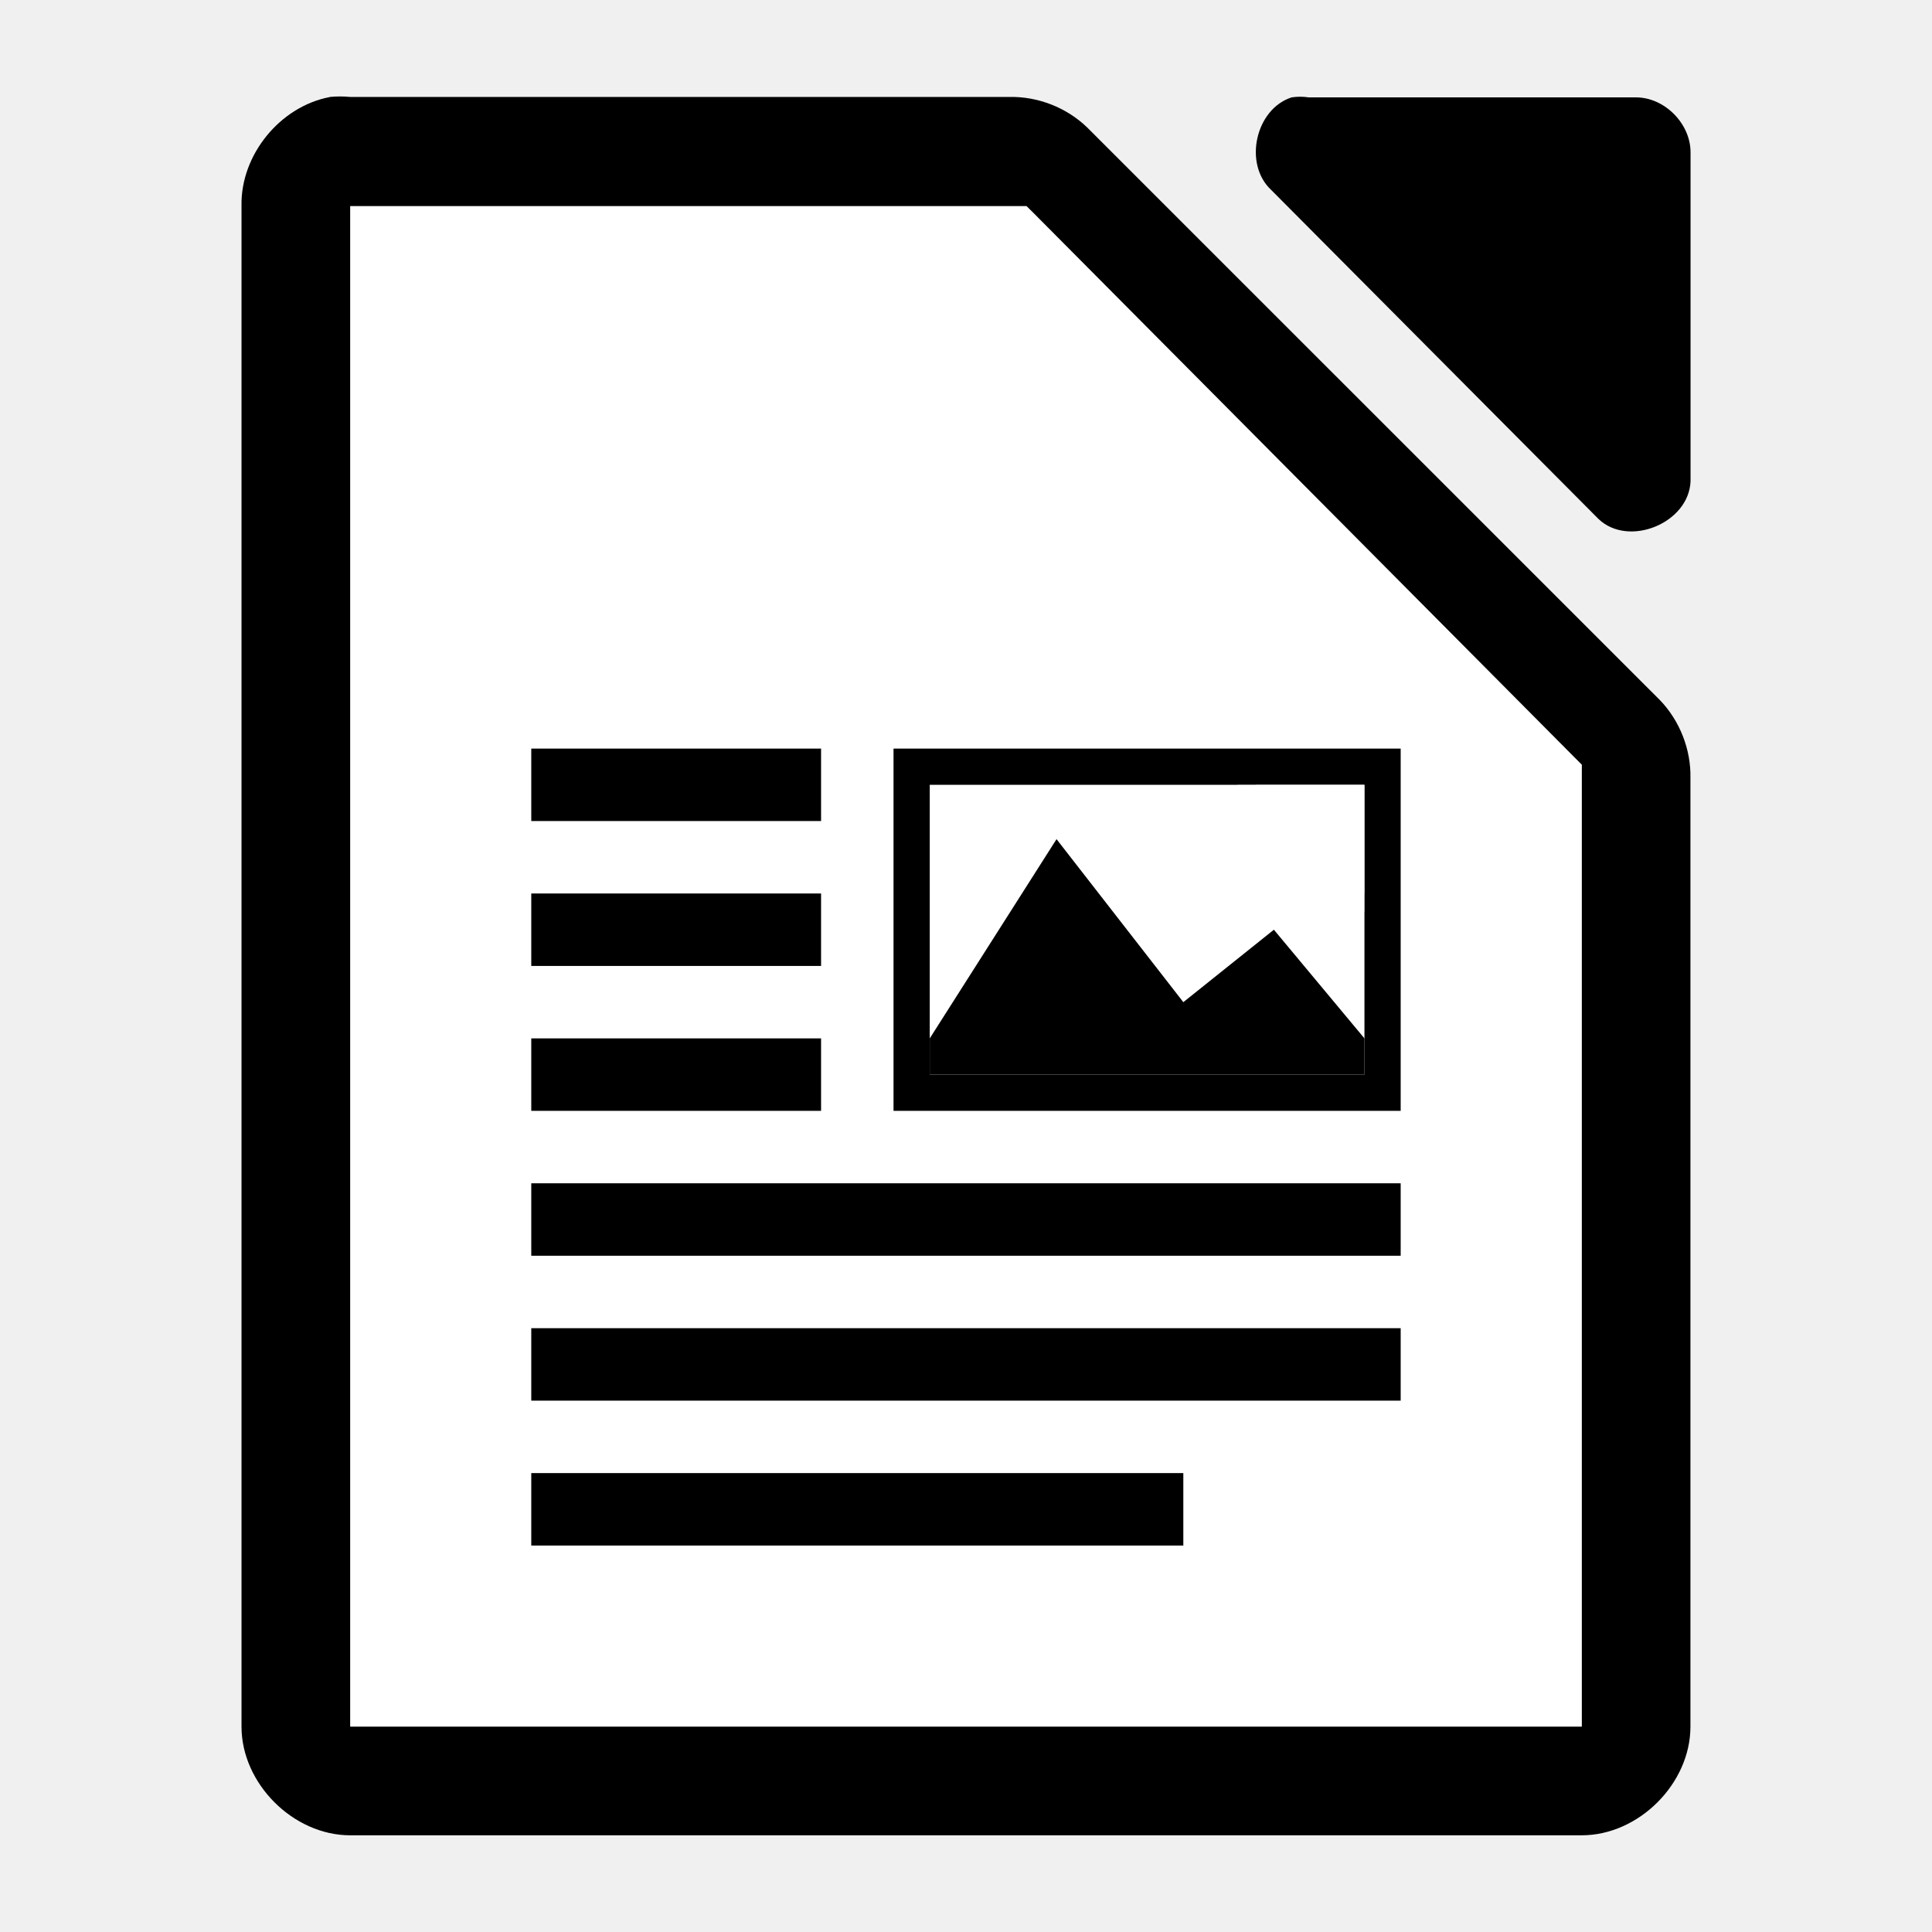
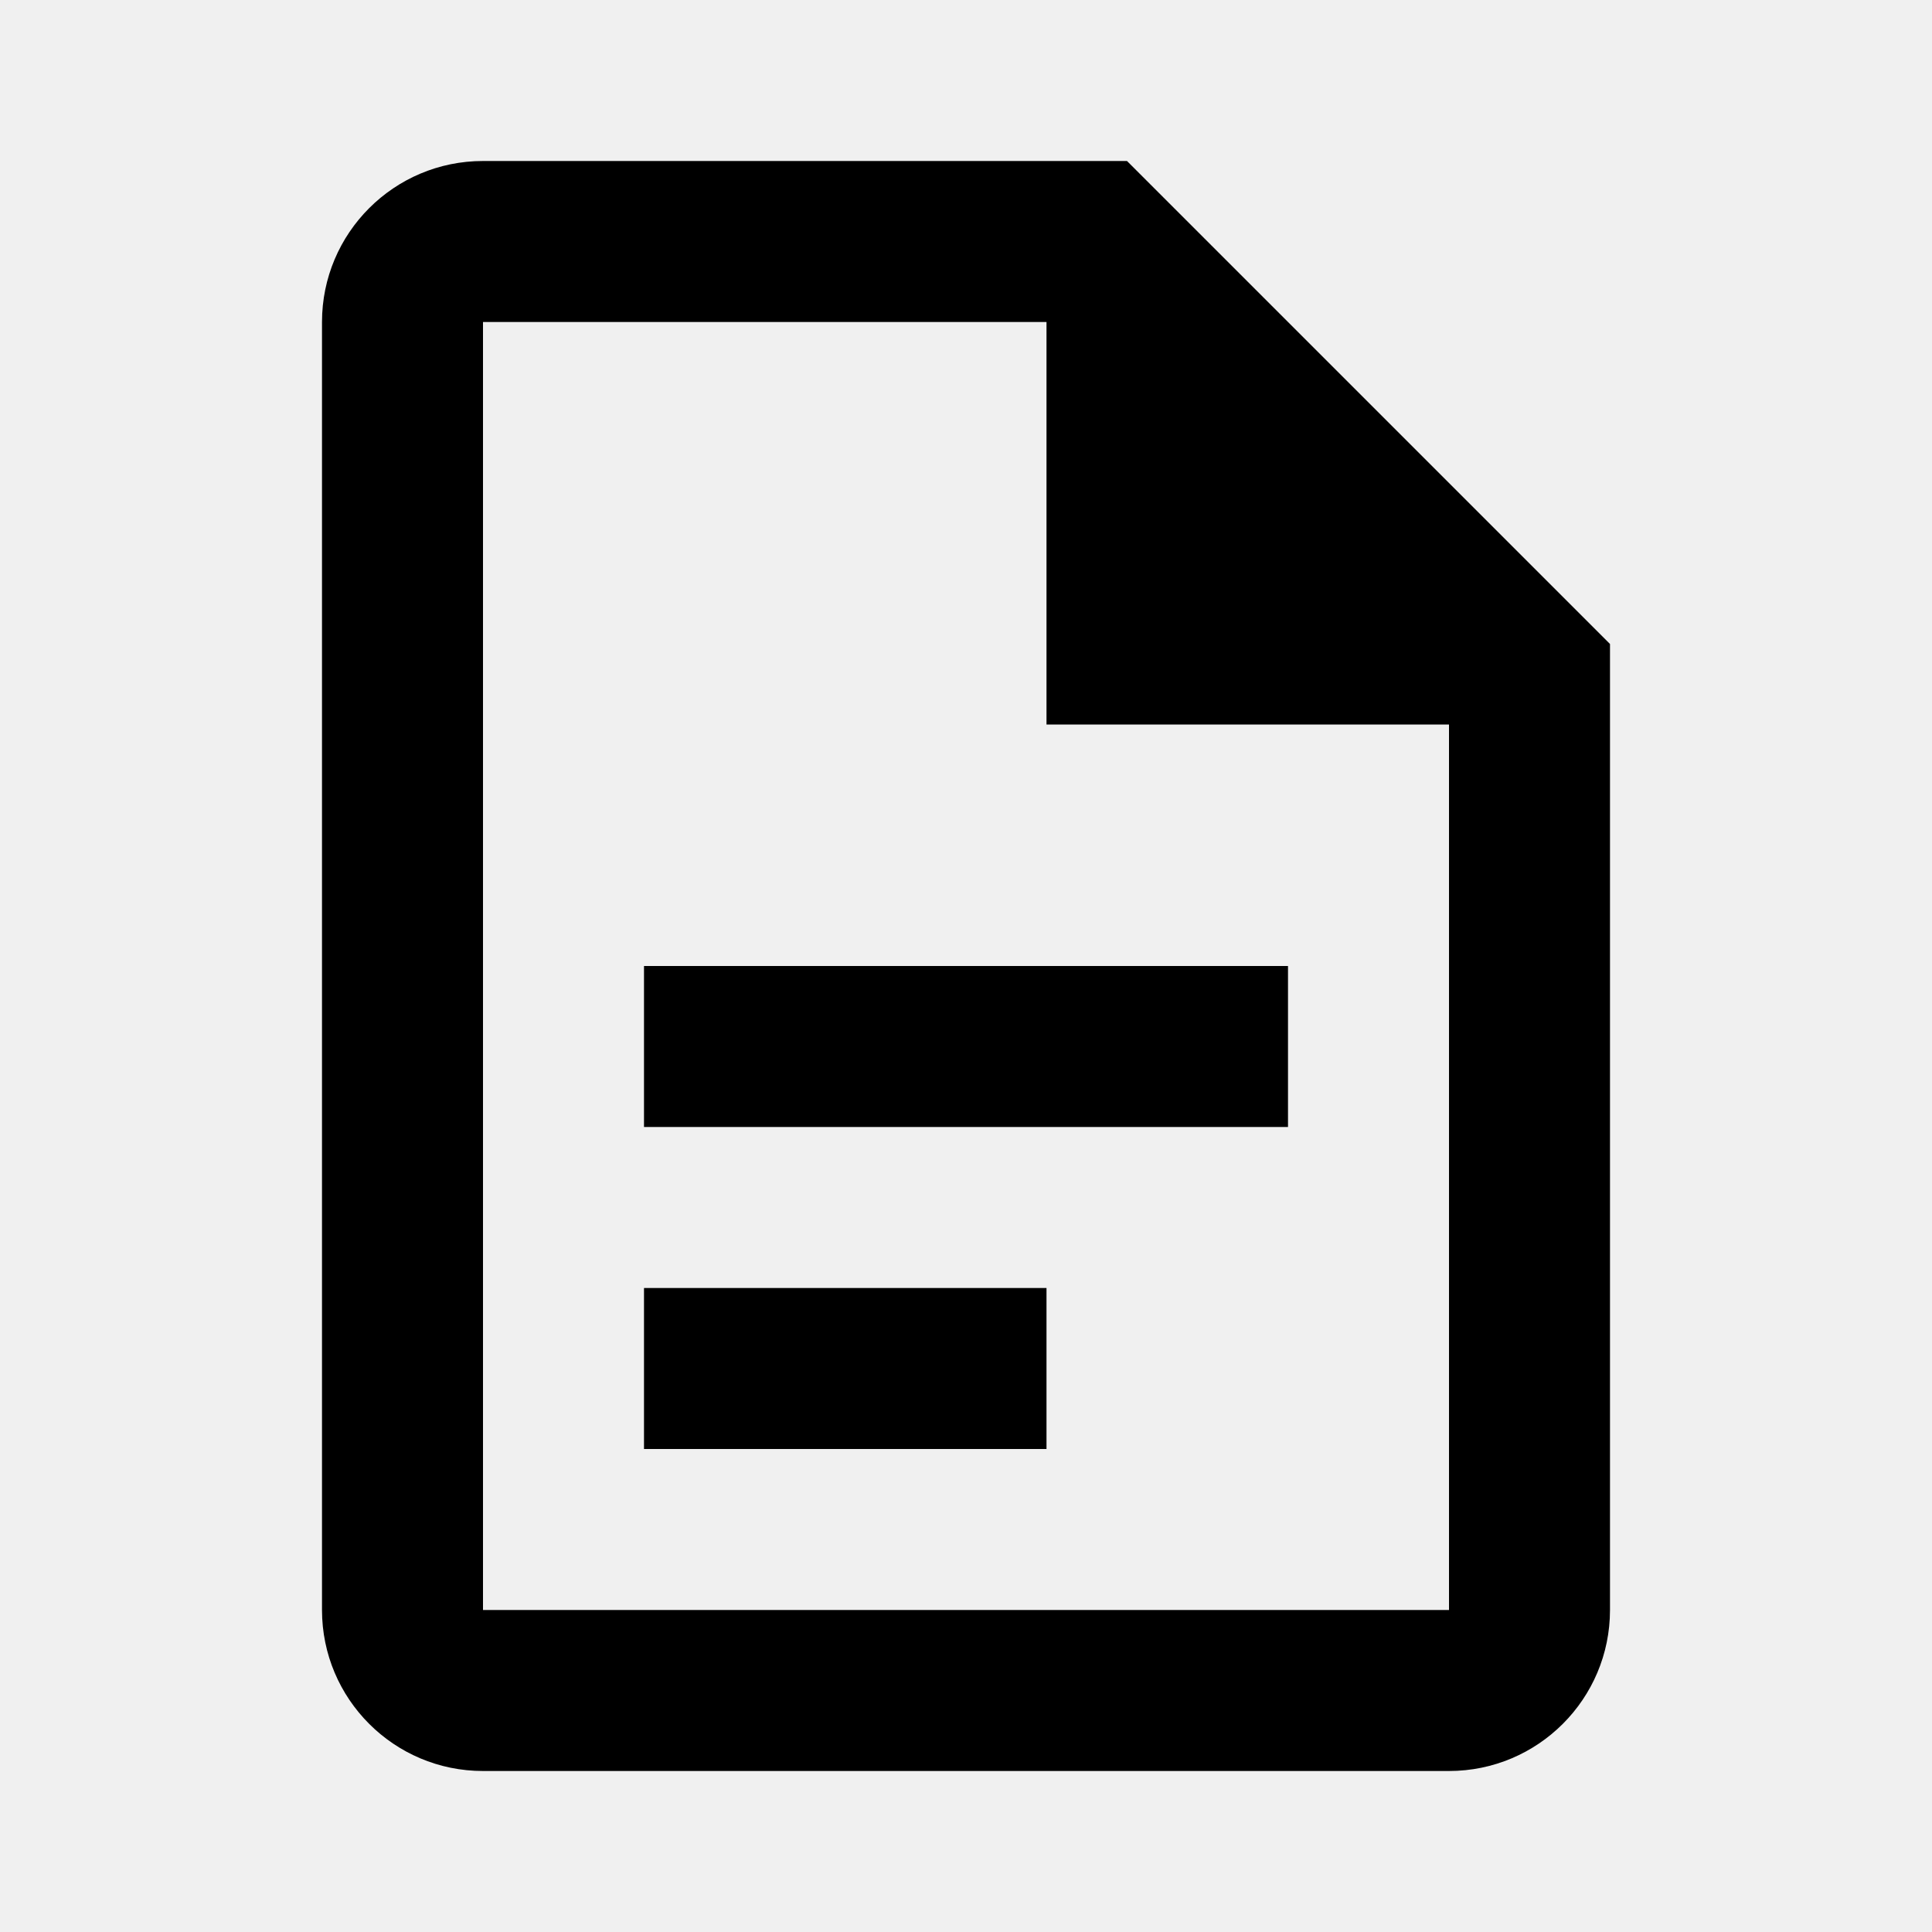
- <svg xmlns="http://www.w3.org/2000/svg" xmlns:xlink="http://www.w3.org/1999/xlink" version="1.1" width="24" height="24" id="svg7287" style="display:inline;opacity:1">
-   <defs id="defs7289">
-     <linearGradient id="linearGradient13214">
-       <stop offset="0" style="stop-color:#000000;stop-opacity:1;opacity:1" id="stop13216" />
-       <stop offset="1" style="stop-color:#000000;stop-opacity:1;opacity:1" id="stop13218" />
-     </linearGradient>
-     <linearGradient gradientUnits="userSpaceOnUse" xlink:href="#linearGradient10501-8-62" id="linearGradient14003" y2="-802.638" x2="215" y1="-824.638" x1="215" />
-     <linearGradient id="linearGradient10501-8-62">
-       <stop offset="0" style="stop-color:#000000;stop-opacity:1;opacity:1" id="stop10503-6-7" />
-       <stop offset="1" style="stop-color:#000000;stop-opacity:1;opacity:1" id="stop10505-6-8" />
-     </linearGradient>
-     <linearGradient gradientUnits="userSpaceOnUse" xlink:href="#linearGradient10501-8-62" id="linearGradient13991" y2="-802.638" x2="215" y1="-824.638" x1="215" />
-     <linearGradient gradientUnits="userSpaceOnUse" xlink:href="#linearGradient10501-8-62" id="linearGradient13993" y2="-802.638" x2="215" y1="-824.638" x1="215" />
-     <linearGradient gradientUnits="userSpaceOnUse" xlink:href="#linearGradient10501-8-62" id="linearGradient13995" y2="-802.638" x2="215" y1="-824.638" x1="215" />
-     <linearGradient gradientUnits="userSpaceOnUse" xlink:href="#linearGradient10501-8-62" id="linearGradient13997" y2="-802.638" x2="215" y1="-824.638" x1="215" />
-     <linearGradient gradientUnits="userSpaceOnUse" xlink:href="#linearGradient10501-8-62" id="linearGradient13999" y2="-802.638" x2="215" y1="-824.638" x1="215" />
-     <linearGradient gradientUnits="userSpaceOnUse" xlink:href="#linearGradient10501-8-62" id="linearGradient14001" y2="-802.638" x2="215" y1="-824.638" x1="215" />
-     <linearGradient gradientTransform="matrix(1.55551,0,0,1.66668,-110.991,476.437)" gradientUnits="userSpaceOnUse" xlink:href="#linearGradient10501-8-62" id="linearGradient13985" y2="-766.668" x2="208.969" y1="-780.607" x1="208.969" />
-     <linearGradient gradientTransform="matrix(1.5,0,0,1.33334,-107,-48.1185)" gradientUnits="userSpaceOnUse" xlink:href="#linearGradient9364-1" id="linearGradient13987" y2="-578.638" x2="230" y1="-581.638" x1="230" />
-     <linearGradient id="linearGradient9364-1">
-       <stop offset="0" style="stop-color:#ffffff;stop-opacity:1;opacity:1" id="stop9366-0" />
-       <stop offset="1" style="stop-color:#ffffff;stop-opacity:1;opacity:1" id="stop9368-84" />
-     </linearGradient>
-     <linearGradient gradientTransform="matrix(1.49995,0,0,1.53335,-291.484,-2621.97)" gradientUnits="userSpaceOnUse" xlink:href="#linearGradient10292-3" id="linearGradient13989" y2="1178" x2="345" y1="1173" x1="345" />
-     <linearGradient id="linearGradient10292-3">
-       <stop offset="0" style="stop-color:#000000;stop-opacity:1;opacity:1" id="stop10294-6" />
-       <stop offset="1" style="stop-color:#000000;stop-opacity:1;opacity:1" id="stop10296-0" />
-     </linearGradient>
-     <linearGradient gradientTransform="matrix(0.6750031,0,0,0.6750031,-136.0505,530.8326)" gradientUnits="userSpaceOnUse" xlink:href="#linearGradient15606-1-7" id="linearGradient44057" y2="-781.623" x2="209.062" y1="-765.461" x1="209.062" />
-     <linearGradient id="linearGradient15606-1-7">
-       <stop offset="0" style="stop-color:#ffffff;stop-opacity:0.588;opacity:1" id="stop15608-0-2" />
-       <stop offset="1" style="stop-color:#ffffff;stop-opacity:0.863;opacity:1" id="stop15610-5-2" />
-     </linearGradient>
-     <linearGradient gradientTransform="matrix(1.346464,0,0,1.352103,-390.622,-326.1511)" gradientUnits="userSpaceOnUse" xlink:href="#linearGradient10286-3-6" id="linearGradient44060" y2="243.139" x2="294.418" y1="256.581" x1="294.343" />
-     <linearGradient id="linearGradient10286-3-6">
-       <stop offset="0" style="stop-color:#ffffff;stop-opacity:1;opacity:1" id="stop10288-8-1" />
-       <stop offset="1" style="stop-color:#ffffff;stop-opacity:1;opacity:1" id="stop10290-7-0" />
-     </linearGradient>
-     <linearGradient gradientUnits="userSpaceOnUse" xlink:href="#linearGradient10292-9-2-6-6-6" id="linearGradient13979-4" y2="992.375" x2="110.969" y1="976.3" x1="110.969" />
-     <linearGradient id="linearGradient10292-9-2-6-6-6">
-       <stop offset="0" style="stop-color:#000000;stop-opacity:1;opacity:1" id="stop10294-9-9-7-8-1" />
-       <stop offset="1" style="stop-color:#000000;stop-opacity:1;opacity:1" id="stop10296-6-6-7-4-5" />
-     </linearGradient>
-     <linearGradient gradientTransform="matrix(1,0,0,1.00011,0,-0.10551)" gradientUnits="userSpaceOnUse" xlink:href="#linearGradient9334-58" id="linearGradient13975-6" y2="991.875" x2="111" y1="976.3" x1="110.969" />
-     <linearGradient id="linearGradient9334-58">
-       <stop offset="0" style="stop-color:#000000;stop-opacity:1;opacity:1" id="stop9336-32" />
-       <stop offset="1" style="stop-color:#000000;stop-opacity:1;opacity:1" id="stop9338-8" />
-     </linearGradient>
-     <linearGradient gradientTransform="matrix(1.00399,0,0,1.00959,-1.1658,-9.36636)" gradientUnits="userSpaceOnUse" xlink:href="#linearGradient9334-58" id="linearGradient6258" y2="992.375" x2="110.969" y1="976.3" x1="110.969" />
-     <linearGradient gradientUnits="userSpaceOnUse" xlink:href="#linearGradient13214" id="linearGradient3181" y2="-848.638" x2="475" y1="-895.638" x1="475" />
-     <linearGradient y2="-848.638" x2="475" y1="-895.638" x1="475" gradientUnits="userSpaceOnUse" id="linearGradient4083" xlink:href="#linearGradient13214" />
-     <filter id="filter4111" style="color-interpolation-filters:sRGB;;opacity:1">
-       <feColorMatrix id="feColorMatrix4109" values="0.21 0.72 0.072 0 0 0.21 0.72 0.072 0 0 0.21 0.72 0.072 0 0 0 0 0 1 0 " />
-     </filter>
-     <filter id="filter4115" style="color-interpolation-filters:sRGB;;opacity:1">
-       <feColorMatrix id="feColorMatrix4113" values="0.21 0.72 0.072 0 0 0.21 0.72 0.072 0 0 0.21 0.72 0.072 0 0 0 0 0 1 0 " />
-     </filter>
-     <filter id="filter4119" style="color-interpolation-filters:sRGB;;opacity:1">
-       <feColorMatrix id="feColorMatrix4117" values="0.21 0.72 0.072 0 0 0.21 0.72 0.072 0 0 0.21 0.72 0.072 0 0 0 0 0 1 0 " />
-     </filter>
-     <filter id="filter4123" style="color-interpolation-filters:sRGB;;opacity:1">
-       <feColorMatrix id="feColorMatrix4121" values="0.21 0.72 0.072 0 0 0.21 0.72 0.072 0 0 0.21 0.72 0.072 0 0 0 0 0 1 0 " />
-     </filter>
-     <filter id="filter4127" style="color-interpolation-filters:sRGB;;opacity:1">
-       <feColorMatrix id="feColorMatrix4125" values="0.21 0.72 0.072 0 0 0.21 0.72 0.072 0 0 0.21 0.72 0.072 0 0 0 0 0 1 0 " />
-     </filter>
-     <linearGradient y2="-848.638" x2="475" y1="-895.638" x1="475" gradientUnits="userSpaceOnUse" id="linearGradient4083-328" xlink:href="#linearGradient13214-160" />
-     <linearGradient id="linearGradient13214-160">
-       <stop offset="0" style="stop-color:#000000;stop-opacity:1;opacity:1" id="stop136" />
-       <stop offset="1" style="stop-color:#000000;stop-opacity:1;opacity:1" id="stop138" />
-     </linearGradient>
-     <linearGradient gradientUnits="userSpaceOnUse" xlink:href="#linearGradient10292-9-2-6-6-6-790" id="linearGradient13979-4-857" y2="992.375" x2="110.969" y1="976.3" x1="110.969" />
-     <linearGradient id="linearGradient10292-9-2-6-6-6-790">
-       <stop offset="0" style="stop-color:#000000;stop-opacity:1;opacity:1" id="stop142" />
-       <stop offset="1" style="stop-color:#000000;stop-opacity:1;opacity:1" id="stop144" />
-     </linearGradient>
-     <linearGradient gradientTransform="matrix(1,0,0,1.00011,0,-0.10551)" gradientUnits="userSpaceOnUse" xlink:href="#linearGradient9334-58-25" id="linearGradient13975-6-824" y2="991.875" x2="111" y1="976.3" x1="110.969" />
-     <linearGradient id="linearGradient9334-58-25">
-       <stop offset="0" style="stop-color:#000000;stop-opacity:1;opacity:1" id="stop148" />
-       <stop offset="1" style="stop-color:#000000;stop-opacity:1;opacity:1" id="stop150" />
-     </linearGradient>
-     <linearGradient gradientTransform="matrix(1.00399,0,0,1.00959,-1.1658,-9.36636)" gradientUnits="userSpaceOnUse" xlink:href="#linearGradient9334-58-199" id="linearGradient6258-497" y2="992.375" x2="110.969" y1="976.3" x1="110.969" />
-     <linearGradient id="linearGradient9334-58-199">
-       <stop offset="0" style="stop-color:#000000;stop-opacity:1;opacity:1" id="stop154" />
-       <stop offset="1" style="stop-color:#000000;stop-opacity:1;opacity:1" id="stop156" />
-     </linearGradient>
-     <linearGradient gradientTransform="matrix(1.346464,0,0,1.352103,-390.622,-326.1511)" gradientUnits="userSpaceOnUse" xlink:href="#linearGradient10286-3-6-117" id="linearGradient44060-778" y2="243.139" x2="294.418" y1="256.581" x1="294.343" />
-     <linearGradient id="linearGradient10286-3-6-117">
-       <stop offset="0" style="stop-color:#ffffff;stop-opacity:1;opacity:1" id="stop160" />
-       <stop offset="1" style="stop-color:#ffffff;stop-opacity:1;opacity:1" id="stop162" />
-     </linearGradient>
-     <linearGradient gradientTransform="matrix(0.6750031,0,0,0.6750031,-136.0505,530.8326)" gradientUnits="userSpaceOnUse" xlink:href="#linearGradient15606-1-7-744" id="linearGradient44057-256" y2="-781.623" x2="209.062" y1="-765.461" x1="209.062" />
-     <linearGradient id="linearGradient15606-1-7-744">
-       <stop offset="0" style="stop-color:#ffffff;stop-opacity:0.588;opacity:1" id="stop166" />
-       <stop offset="1" style="stop-color:#ffffff;stop-opacity:0.863;opacity:1" id="stop168" />
-     </linearGradient>
-     <linearGradient gradientTransform="matrix(1.55551,0,0,1.66668,-110.991,476.437)" gradientUnits="userSpaceOnUse" xlink:href="#linearGradient10501-8-62-421" id="linearGradient13985-453" y2="-766.668" x2="208.969" y1="-780.607" x1="208.969" />
-     <linearGradient id="linearGradient10501-8-62-421">
-       <stop offset="0" style="stop-color:#000000;stop-opacity:1;opacity:1" id="stop172" />
-       <stop offset="1" style="stop-color:#000000;stop-opacity:1;opacity:1" id="stop174" />
-     </linearGradient>
-     <linearGradient gradientTransform="matrix(1.5,0,0,1.33334,-107,-48.1185)" gradientUnits="userSpaceOnUse" xlink:href="#linearGradient9364-1-405" id="linearGradient13987-397" y2="-578.638" x2="230" y1="-581.638" x1="230" />
-     <linearGradient id="linearGradient9364-1-405">
-       <stop offset="0" style="stop-color:#ffffff;stop-opacity:1;opacity:1" id="stop178" />
-       <stop offset="1" style="stop-color:#ffffff;stop-opacity:1;opacity:1" id="stop180" />
-     </linearGradient>
-     <linearGradient gradientTransform="matrix(1.49995,0,0,1.53335,-291.484,-2621.97)" gradientUnits="userSpaceOnUse" xlink:href="#linearGradient10292-3-709" id="linearGradient13989-94" y2="1178" x2="345" y1="1173" x1="345" />
-     <linearGradient id="linearGradient10292-3-709">
-       <stop offset="0" style="stop-color:#000000;stop-opacity:1;opacity:1" id="stop184" />
-       <stop offset="1" style="stop-color:#000000;stop-opacity:1;opacity:1" id="stop186" />
-     </linearGradient>
-     <linearGradient gradientUnits="userSpaceOnUse" xlink:href="#linearGradient10501-8-62-639" id="linearGradient14003-180" y2="-802.638" x2="215" y1="-824.638" x1="215" />
-     <linearGradient id="linearGradient10501-8-62-639">
-       <stop offset="0" style="stop-color:#000000;stop-opacity:1;opacity:1" id="stop190" />
-       <stop offset="1" style="stop-color:#000000;stop-opacity:1;opacity:1" id="stop192" />
-     </linearGradient>
-     <linearGradient gradientUnits="userSpaceOnUse" xlink:href="#linearGradient10501-8-62-310" id="linearGradient13991-201" y2="-802.638" x2="215" y1="-824.638" x1="215" />
-     <linearGradient id="linearGradient10501-8-62-310">
-       <stop offset="0" style="stop-color:#000000;stop-opacity:1;opacity:1" id="stop196" />
-       <stop offset="1" style="stop-color:#000000;stop-opacity:1;opacity:1" id="stop198" />
-     </linearGradient>
-     <linearGradient gradientUnits="userSpaceOnUse" xlink:href="#linearGradient10501-8-62-841" id="linearGradient13993-878" y2="-802.638" x2="215" y1="-824.638" x1="215" />
-     <linearGradient id="linearGradient10501-8-62-841">
-       <stop offset="0" style="stop-color:#000000;stop-opacity:1;opacity:1" id="stop202" />
-       <stop offset="1" style="stop-color:#000000;stop-opacity:1;opacity:1" id="stop204" />
-     </linearGradient>
-     <linearGradient gradientUnits="userSpaceOnUse" xlink:href="#linearGradient10501-8-62-710" id="linearGradient13995-60" y2="-802.638" x2="215" y1="-824.638" x1="215" />
-     <linearGradient id="linearGradient10501-8-62-710">
-       <stop offset="0" style="stop-color:#000000;stop-opacity:1;opacity:1" id="stop208" />
-       <stop offset="1" style="stop-color:#000000;stop-opacity:1;opacity:1" id="stop210" />
-     </linearGradient>
-     <linearGradient gradientUnits="userSpaceOnUse" xlink:href="#linearGradient10501-8-62-277" id="linearGradient13997-110" y2="-802.638" x2="215" y1="-824.638" x1="215" />
-     <linearGradient id="linearGradient10501-8-62-277">
-       <stop offset="0" style="stop-color:#000000;stop-opacity:1;opacity:1" id="stop214" />
-       <stop offset="1" style="stop-color:#000000;stop-opacity:1;opacity:1" id="stop216" />
-     </linearGradient>
-     <linearGradient gradientUnits="userSpaceOnUse" xlink:href="#linearGradient10501-8-62-482" id="linearGradient13999-808" y2="-802.638" x2="215" y1="-824.638" x1="215" />
-     <linearGradient id="linearGradient10501-8-62-482">
-       <stop offset="0" style="stop-color:#000000;stop-opacity:1;opacity:1" id="stop220" />
-       <stop offset="1" style="stop-color:#000000;stop-opacity:1;opacity:1" id="stop222" />
-     </linearGradient>
-     <linearGradient gradientUnits="userSpaceOnUse" xlink:href="#linearGradient10501-8-62-798" id="linearGradient14001-74" y2="-802.638" x2="215" y1="-824.638" x1="215" />
-     <linearGradient id="linearGradient10501-8-62-798">
-       <stop offset="0" style="stop-color:#000000;stop-opacity:1;opacity:1" id="stop226" />
-       <stop offset="1" style="stop-color:#000000;stop-opacity:1;opacity:1" id="stop228" />
-     </linearGradient>
-   </defs>
-   <g style="display:inline;opacity:1" id="layer1" transform="matrix(0.450002,0,0,0.450002,12.20979,397.6447)">
-     <g style="display:inline;opacity:1" id="g12124-2" transform="translate(593.459,-184.885)" />
-     <g style="fill:url(#linearGradient4083-328);opacity:1" id="g7586" />
-     <use xlink:href="#g7586" height="1085" width="5033" y="0" x="0" style="opacity:0.75" id="use8172" transform="translate(1571)" />
-     <text style="font-style:normal;font-variant:normal;font-weight:normal;font-stretch:normal;font-size:8px;font-family:Sans;fill:#000000;fill-opacity:1;stroke:none;opacity:1" xml:space="preserve" id="text6433" y="-1109.14" x="382.125">
-       <tspan id="tspan6435" y="-1109.14" x="382.125" />
-     </text>
-   </g>
-   <g style="display:inline;fill:url(#linearGradient13979-4-857);fill-opacity:1;filter:url(#filter4127);opacity:1" id="g13937" transform="matrix(1.349961,0,0,1.349484,-146.8455,-1316.394)">
-     <path style="color:#000000;font-style:normal;font-variant:normal;font-weight:normal;font-stretch:normal;font-size:medium;line-height:normal;font-family:'Andale Mono';text-indent:0pt;text-align:start;text-decoration:none;text-decoration-line:none;letter-spacing:normal;word-spacing:normal;text-transform:none;direction:ltr;text-anchor:start;display:inline;overflow:visible;visibility:visible;fill:url(#linearGradient13975-6-824);fill-opacity:1;stroke:none;stroke-width:2;marker:none;opacity:1" id="path13939" d="m 111.812,976.373 c -0.458,0.087 -0.821,0.533 -0.812,1 v 14.001 c 5e-5,0.524 0.476,1 1,1 h 11.333 c 0.524,-5e-5 1,-0.476 1,-1 v -8.731 c 0.006,-0.264 -0.098,-0.529 -0.281,-0.719 l -5.27,-5.271 c -0.19,-0.184 -0.455,-0.287 -0.719,-0.281 H 112 c -0.062,-0.006 -0.125,-0.006 -0.188,0 z" />
-     <path style="color:#000000;font-style:normal;font-variant:normal;font-weight:normal;font-stretch:normal;font-size:medium;line-height:normal;font-family:'Andale Mono';text-indent:0pt;text-align:start;text-decoration:none;text-decoration-line:none;letter-spacing:normal;word-spacing:normal;text-transform:none;direction:ltr;text-anchor:start;display:inline;overflow:visible;visibility:visible;fill:url(#linearGradient6258-497);fill-opacity:1;fill-rule:nonzero;stroke:none;stroke-width:1;marker:none;opacity:1" id="path13941" d="m 120.663,976.376 c -0.333,0.107 -0.445,0.613 -0.188,0.852 l 3.012,3.029 c 0.278,0.265 0.832,0.038 0.847,-0.347 v -3.029 c -3e-5,-0.264 -0.239,-0.505 -0.502,-0.505 h -3.012 c -0.052,-0.008 -0.105,-0.008 -0.157,0 z" />
-   </g>
-   <path style="color:#000000;font-style:normal;font-variant:normal;font-weight:normal;font-stretch:normal;font-size:medium;line-height:normal;font-family:'Andale Mono';text-indent:0pt;text-align:start;text-decoration:none;text-decoration-line:none;letter-spacing:normal;word-spacing:normal;text-transform:none;direction:ltr;text-anchor:start;display:inline;overflow:visible;visibility:visible;fill:url(#linearGradient44060-778);fill-opacity:1;fill-rule:nonzero;stroke:none;stroke-width:0.45;marker:none;filter:url(#filter4123);opacity:1" id="path13943" d="M 4.35,2.56 V 2.897 21.122 21.449 H 4.688 19.312 19.65 V 21.122 9.647 9.499 L 19.545,9.394 12.837,2.644 12.752,2.56 H 12.605 4.688 Z" />
-   <path style="display:inline;fill:url(#linearGradient44057-256);fill-opacity:1;stroke:none;stroke-width:0.45;filter:url(#filter4119);opacity:1" id="path13945" d="m 5.25,3.449 h 7.2 l 6.3,6.3 V 20.549 H 5.25 Z" />
-   <g style="display:inline;filter:url(#filter4115);opacity:1" id="g13949" transform="matrix(0.450002,0,0,0.450002,-90.15078,380.388)">
-     <rect style="color:#000000;display:inline;overflow:visible;visibility:visible;fill:url(#linearGradient13985-453);fill-opacity:1;fill-rule:nonzero;stroke:none;stroke-width:2;marker:none;opacity:1" id="rect13951" y="-824.638" x="225" height="10" width="14" />
-     <rect style="color:#000000;display:inline;overflow:visible;visibility:visible;fill:url(#linearGradient13987-397);fill-opacity:1;fill-rule:nonzero;stroke:none;stroke-width:2;marker:none;opacity:1" id="rect13953" y="-823.638" x="226" height="8" width="12" />
-     <path style="color:#000000;display:inline;overflow:visible;visibility:visible;fill:url(#linearGradient13989-94);fill-opacity:1;fill-rule:nonzero;stroke:none;stroke-width:2;marker:none;opacity:1" id="path13955" d="m 233,-817.638 -3.5,-4.5 -3.5,5.5 v 1 h 12 v -1 l -2.5,-3 z" />
-     <path style="color:#000000;display:inline;overflow:visible;visibility:visible;opacity:0.5;fill:#ffffff;fill-opacity:1;fill-rule:nonzero;stroke:none;stroke-width:1;marker:none" id="path13957" transform="matrix(0,0.461465,-0.746667,0,1059.1,-1027.23)" d="m 448.772,1099.688 a 7.585,4.688 0 0 1 -7.585,4.688 v -4.688 z" />
-     <path style="color:#000000;display:inline;overflow:visible;visibility:visible;opacity:0.5;fill:#ffffff;fill-opacity:1;fill-rule:nonzero;stroke:none;stroke-width:1;marker:none" id="path13959" transform="matrix(0,0.395542,-0.64,0,941.8,-998.146)" d="m 448.772,1099.688 a 7.585,4.688 0 0 1 -7.585,4.688 v -4.688 z" />
-   </g>
-   <g style="display:inline;fill:url(#linearGradient14003-180);fill-opacity:1;filter:url(#filter4111);opacity:1" id="g13961" transform="matrix(0.450002,0,0,0.450002,-90.15078,380.388)">
-     <rect style="color:#000000;display:inline;overflow:visible;visibility:visible;fill:url(#linearGradient13991-201);fill-opacity:1;fill-rule:nonzero;stroke:none;stroke-width:5.011;marker:none;opacity:1" id="rect13963" y="-816.638" x="215" height="2" width="8" />
-     <rect style="color:#000000;display:inline;overflow:visible;visibility:visible;fill:url(#linearGradient13993-878);fill-opacity:1;fill-rule:nonzero;stroke:none;stroke-width:5.011;marker:none;opacity:1" id="rect13965" y="-824.638" x="215" height="2" width="8" />
-     <rect style="color:#000000;display:inline;overflow:visible;visibility:visible;fill:url(#linearGradient13995-60);fill-opacity:1;fill-rule:nonzero;stroke:none;stroke-width:5.011;marker:none;opacity:1" id="rect13967" y="-812.638" x="215" height="2" width="24" />
-     <rect style="color:#000000;display:inline;overflow:visible;visibility:visible;fill:url(#linearGradient13997-110);fill-opacity:1;fill-rule:nonzero;stroke:none;stroke-width:5.011;marker:none;opacity:1" id="rect13969" y="-804.638" x="215" height="2" width="18" />
-     <rect style="color:#000000;display:inline;overflow:visible;visibility:visible;fill:url(#linearGradient13999-808);fill-opacity:1;fill-rule:nonzero;stroke:none;stroke-width:5.011;marker:none;opacity:1" id="rect13971" y="-820.638" x="215" height="2" width="8" />
-     <rect style="color:#000000;display:inline;overflow:visible;visibility:visible;fill:url(#linearGradient14001-74);fill-opacity:1;fill-rule:nonzero;stroke:none;stroke-width:5.011;marker:none;opacity:1" id="rect13973" y="-808.638" x="215" height="2" width="24" />
-   </g>
+ <svg xmlns="http://www.w3.org/2000/svg" version="1.1" width="24" height="24" viewBox="0 0 24 24">
+   <path d="M6,2A2,2 0 0,0 4,4V20A2,2 0 0,0 6,22H18A2,2 0 0,0 20,20V8L14,2H6M6,4H13V9H18V20H6V4M8,12V14H16V12H8M8,16V18H13V16H8Z" />
</svg>
